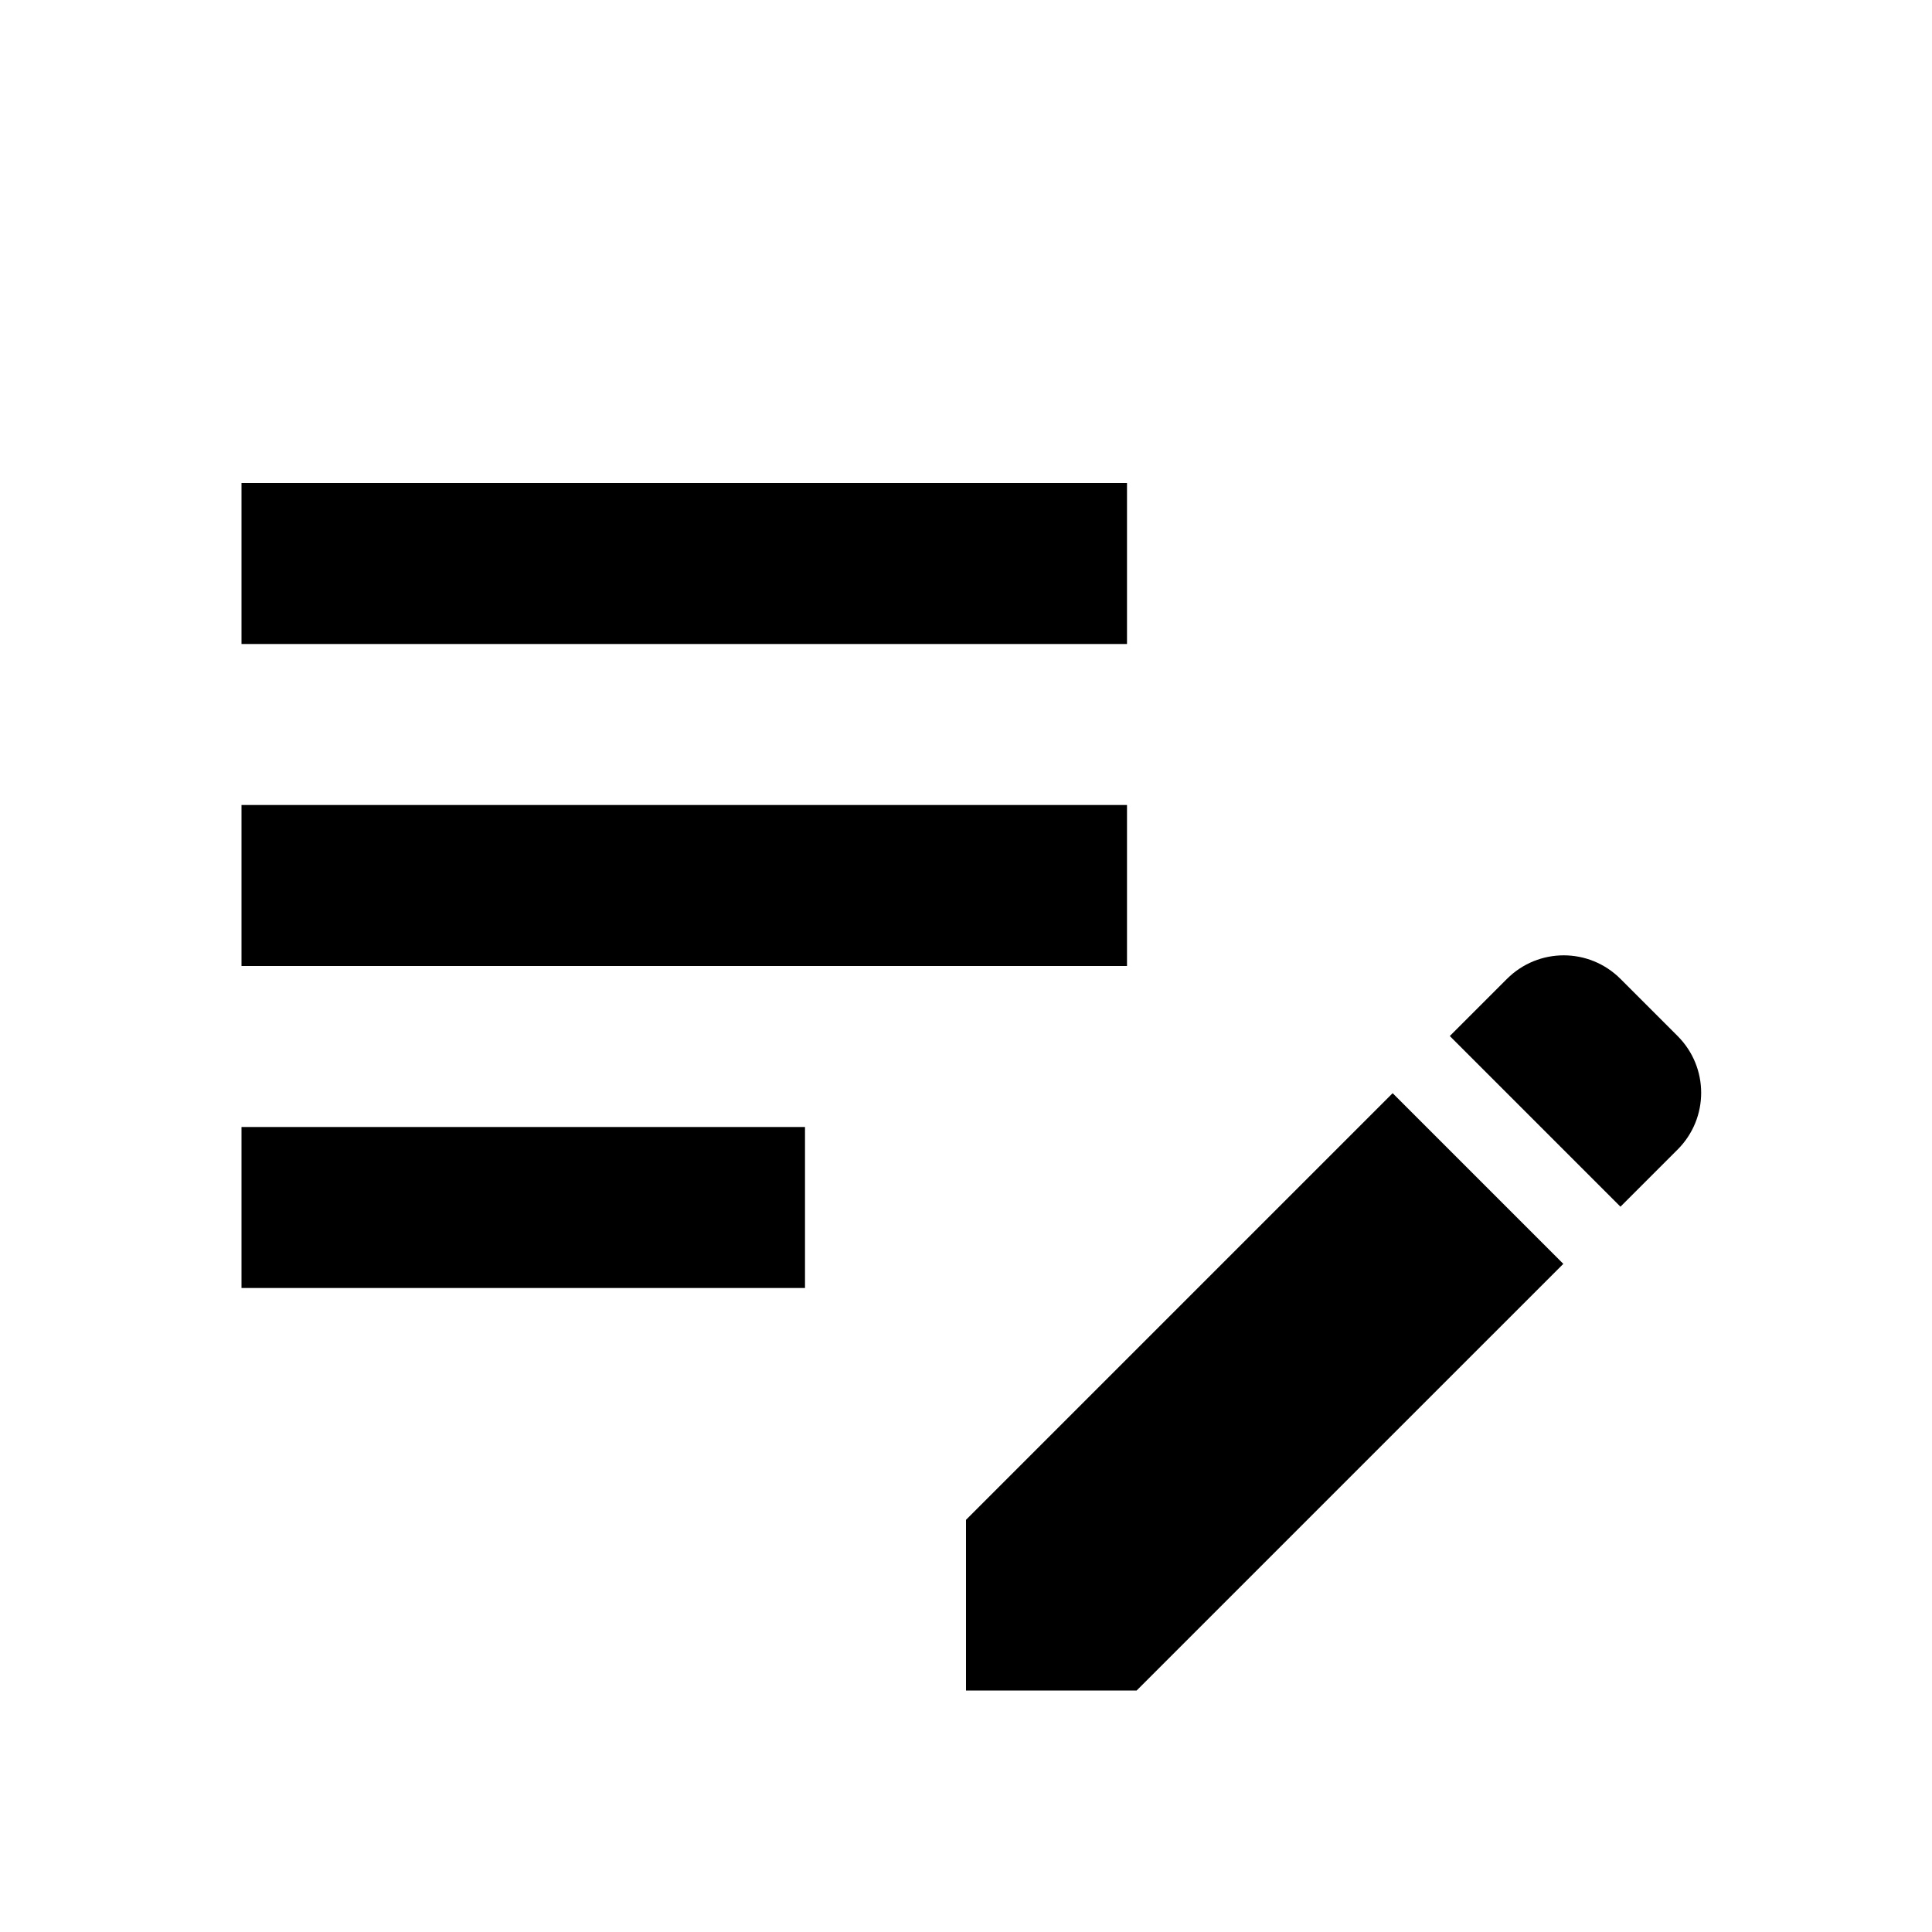
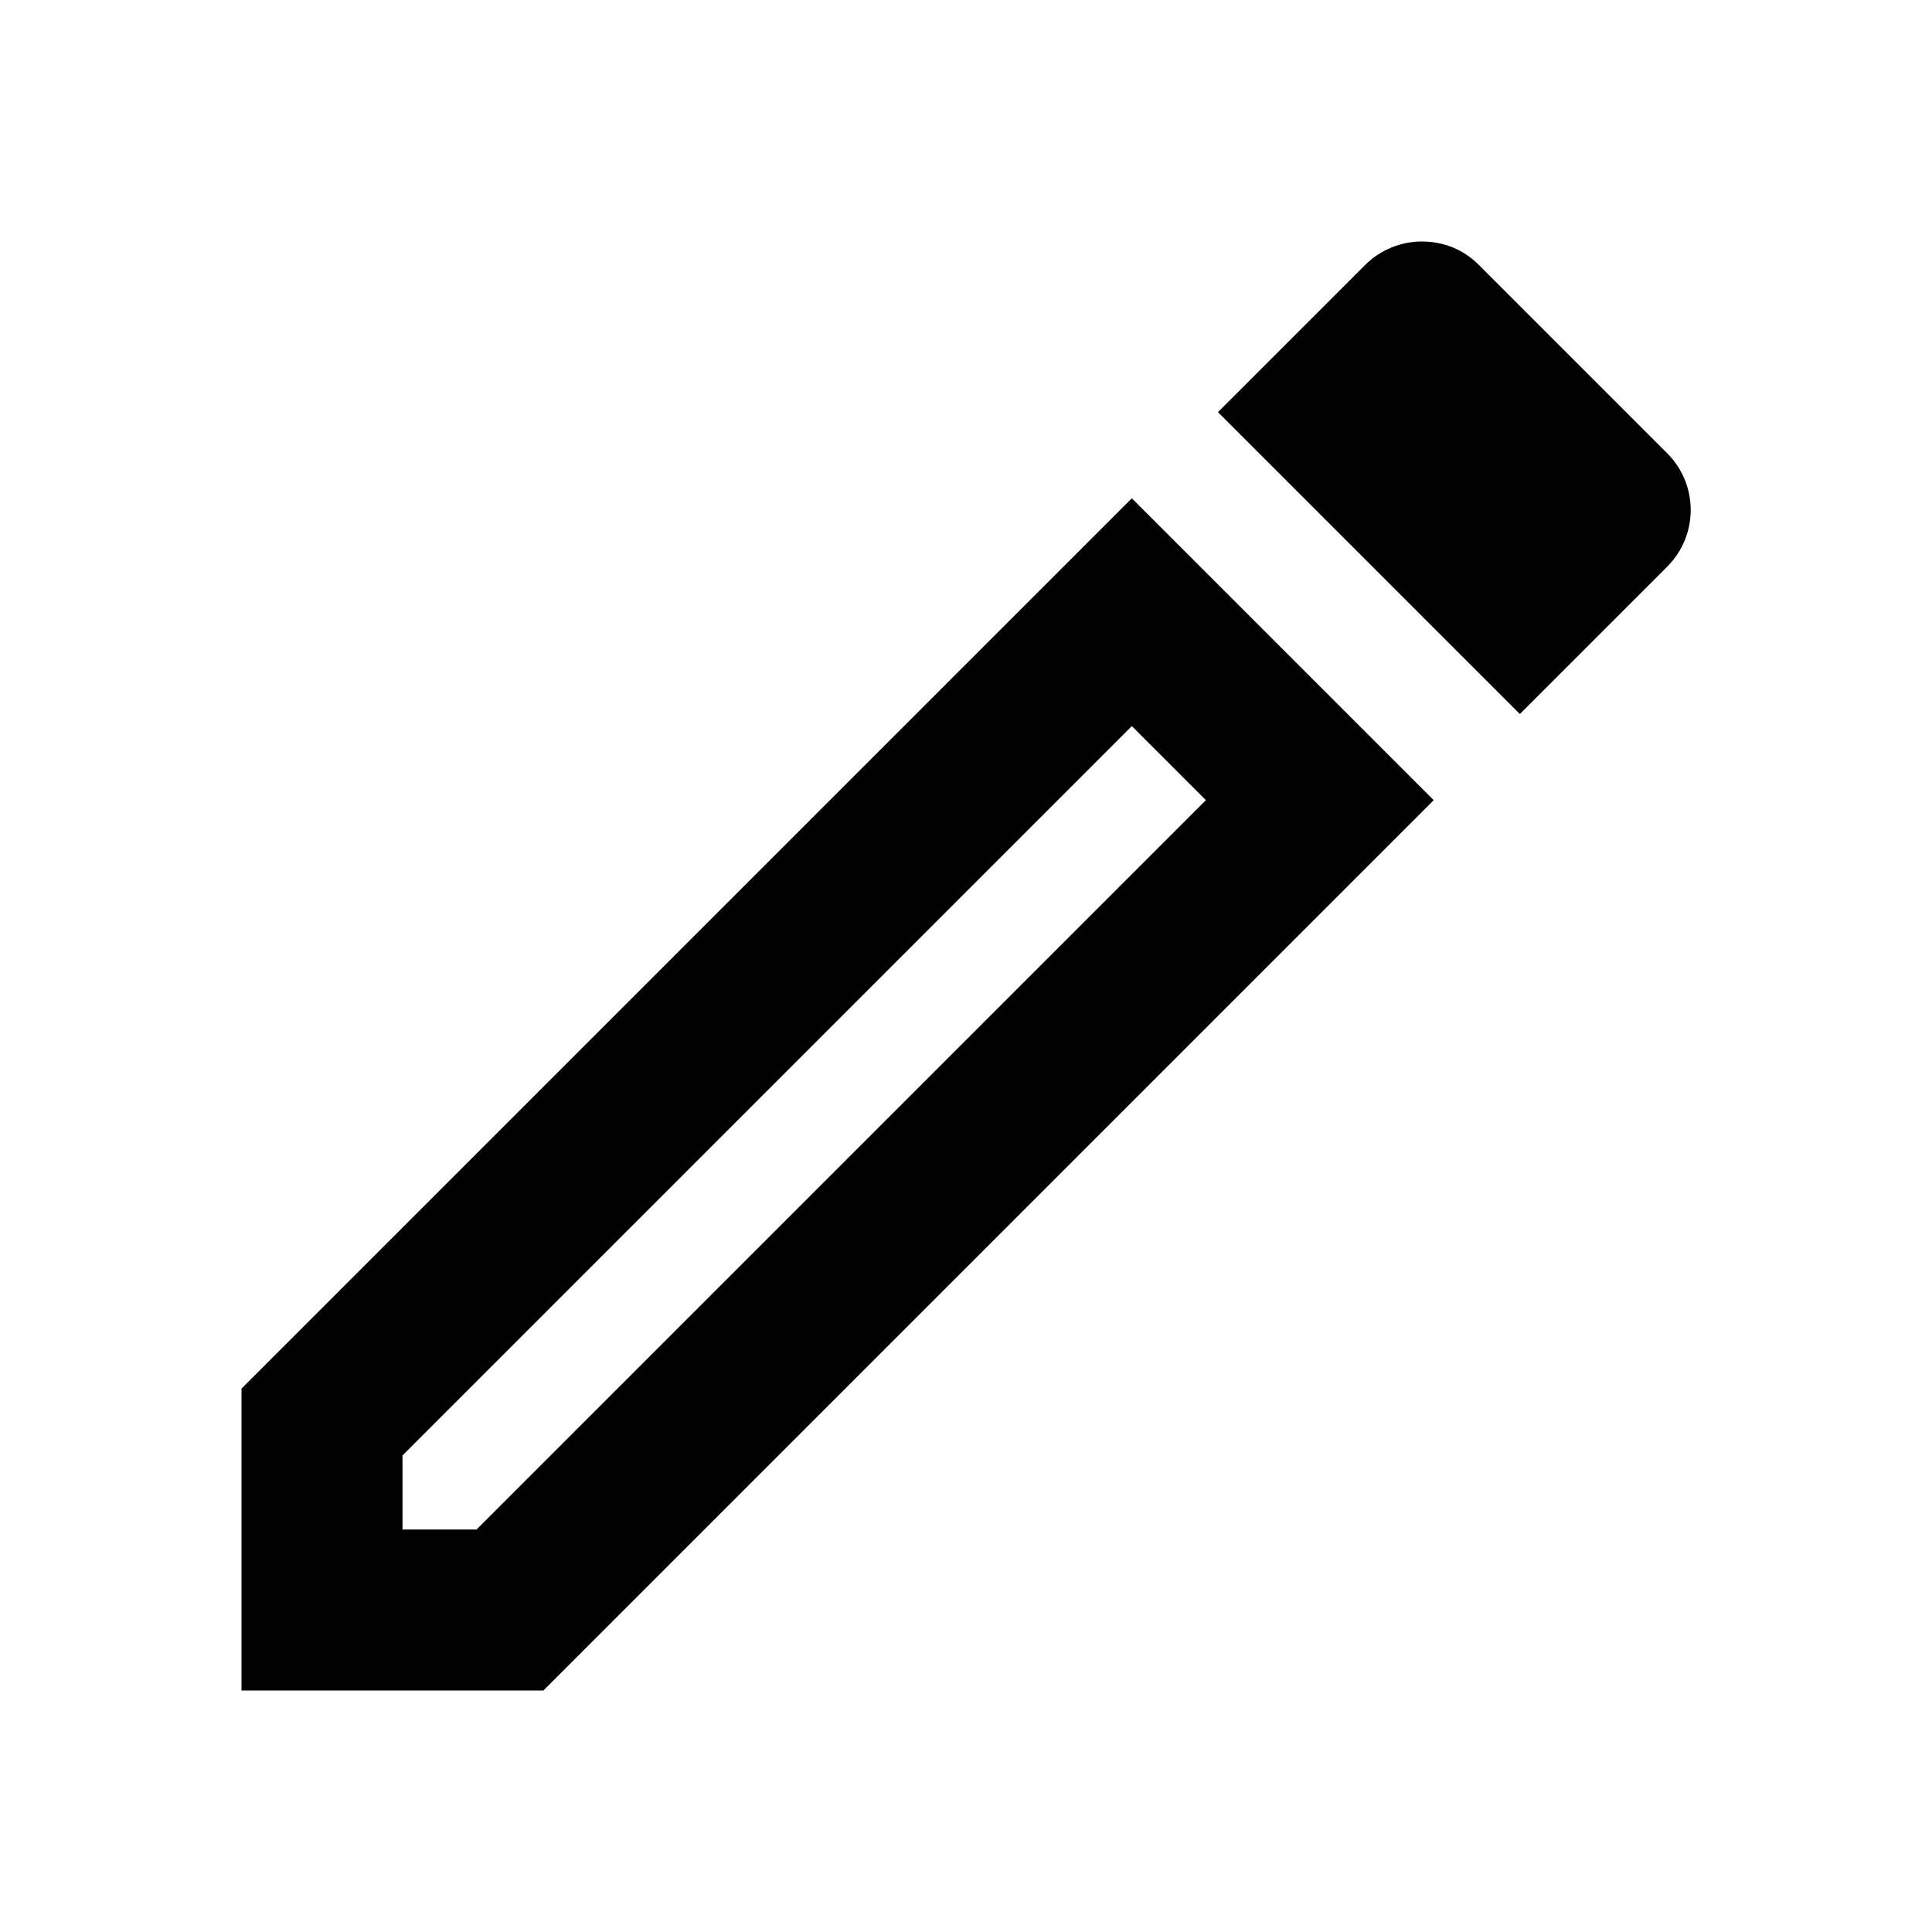
- <svg xmlns="http://www.w3.org/2000/svg" enable-background="new 0 0 24 24" height="24px" viewBox="0 0 24 24" width="24px" fill="#000000">
-   <rect fill="none" height="24" width="24" />
-   <path d="M3,10h11v2H3V10z M3,8h11V6H3V8z M3,16h7v-2H3V16z M18.01,12.87l0.71-0.71c0.39-0.39,1.02-0.39,1.41,0l0.71,0.71 c0.39,0.39,0.39,1.02,0,1.41l-0.71,0.71L18.01,12.87z M17.3,13.58l-5.3,5.3V21h2.12l5.3-5.3L17.3,13.58z" />
+ <svg xmlns="http://www.w3.org/2000/svg" height="24px" viewBox="0 0 24 24" width="24px" fill="#000000">
+   <path d="M0 0h24v24H0V0z" fill="none" />
+   <path d="M14.06 9.02l.92.92L5.92 19H5v-.92l9.06-9.06M17.66 3c-.25 0-.51.1-.7.29l-1.83 1.83 3.75 3.75 1.83-1.83c.39-.39.39-1.02 0-1.41l-2.34-2.34c-.2-.2-.45-.29-.71-.29zm-3.6 3.19L3 17.25V21h3.75L17.81 9.94l-3.75-3.75z" />
</svg>
